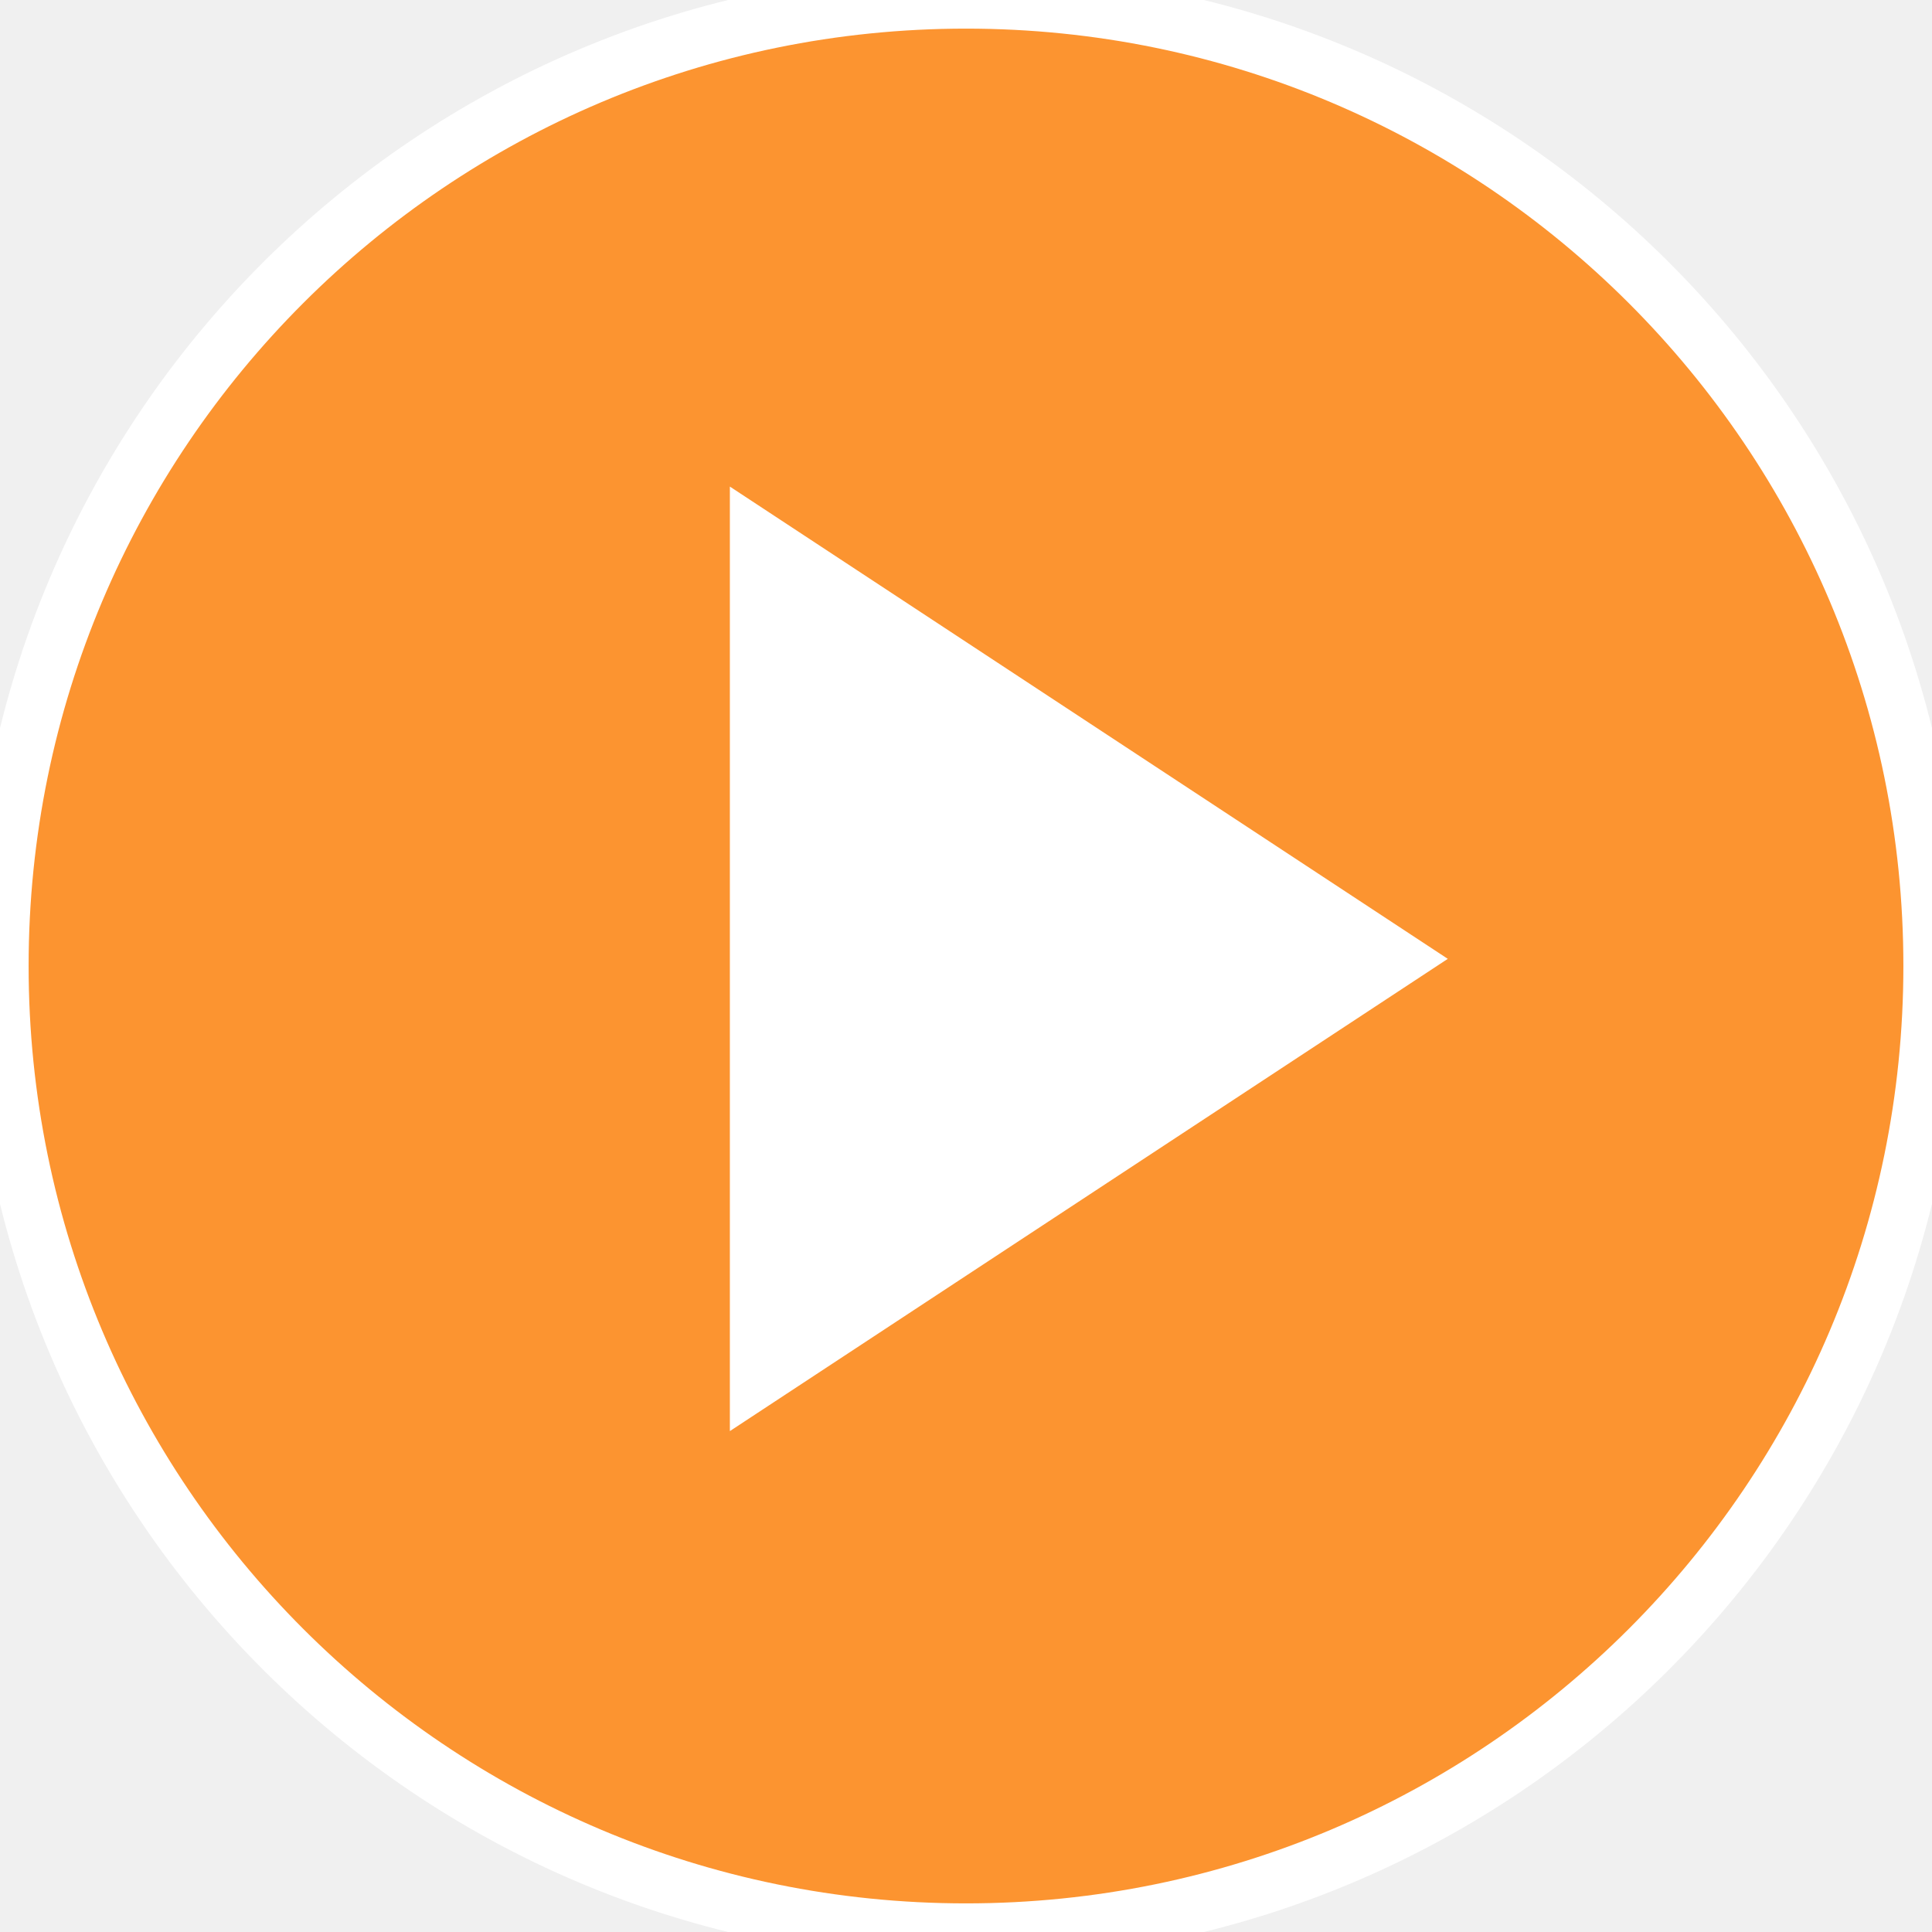
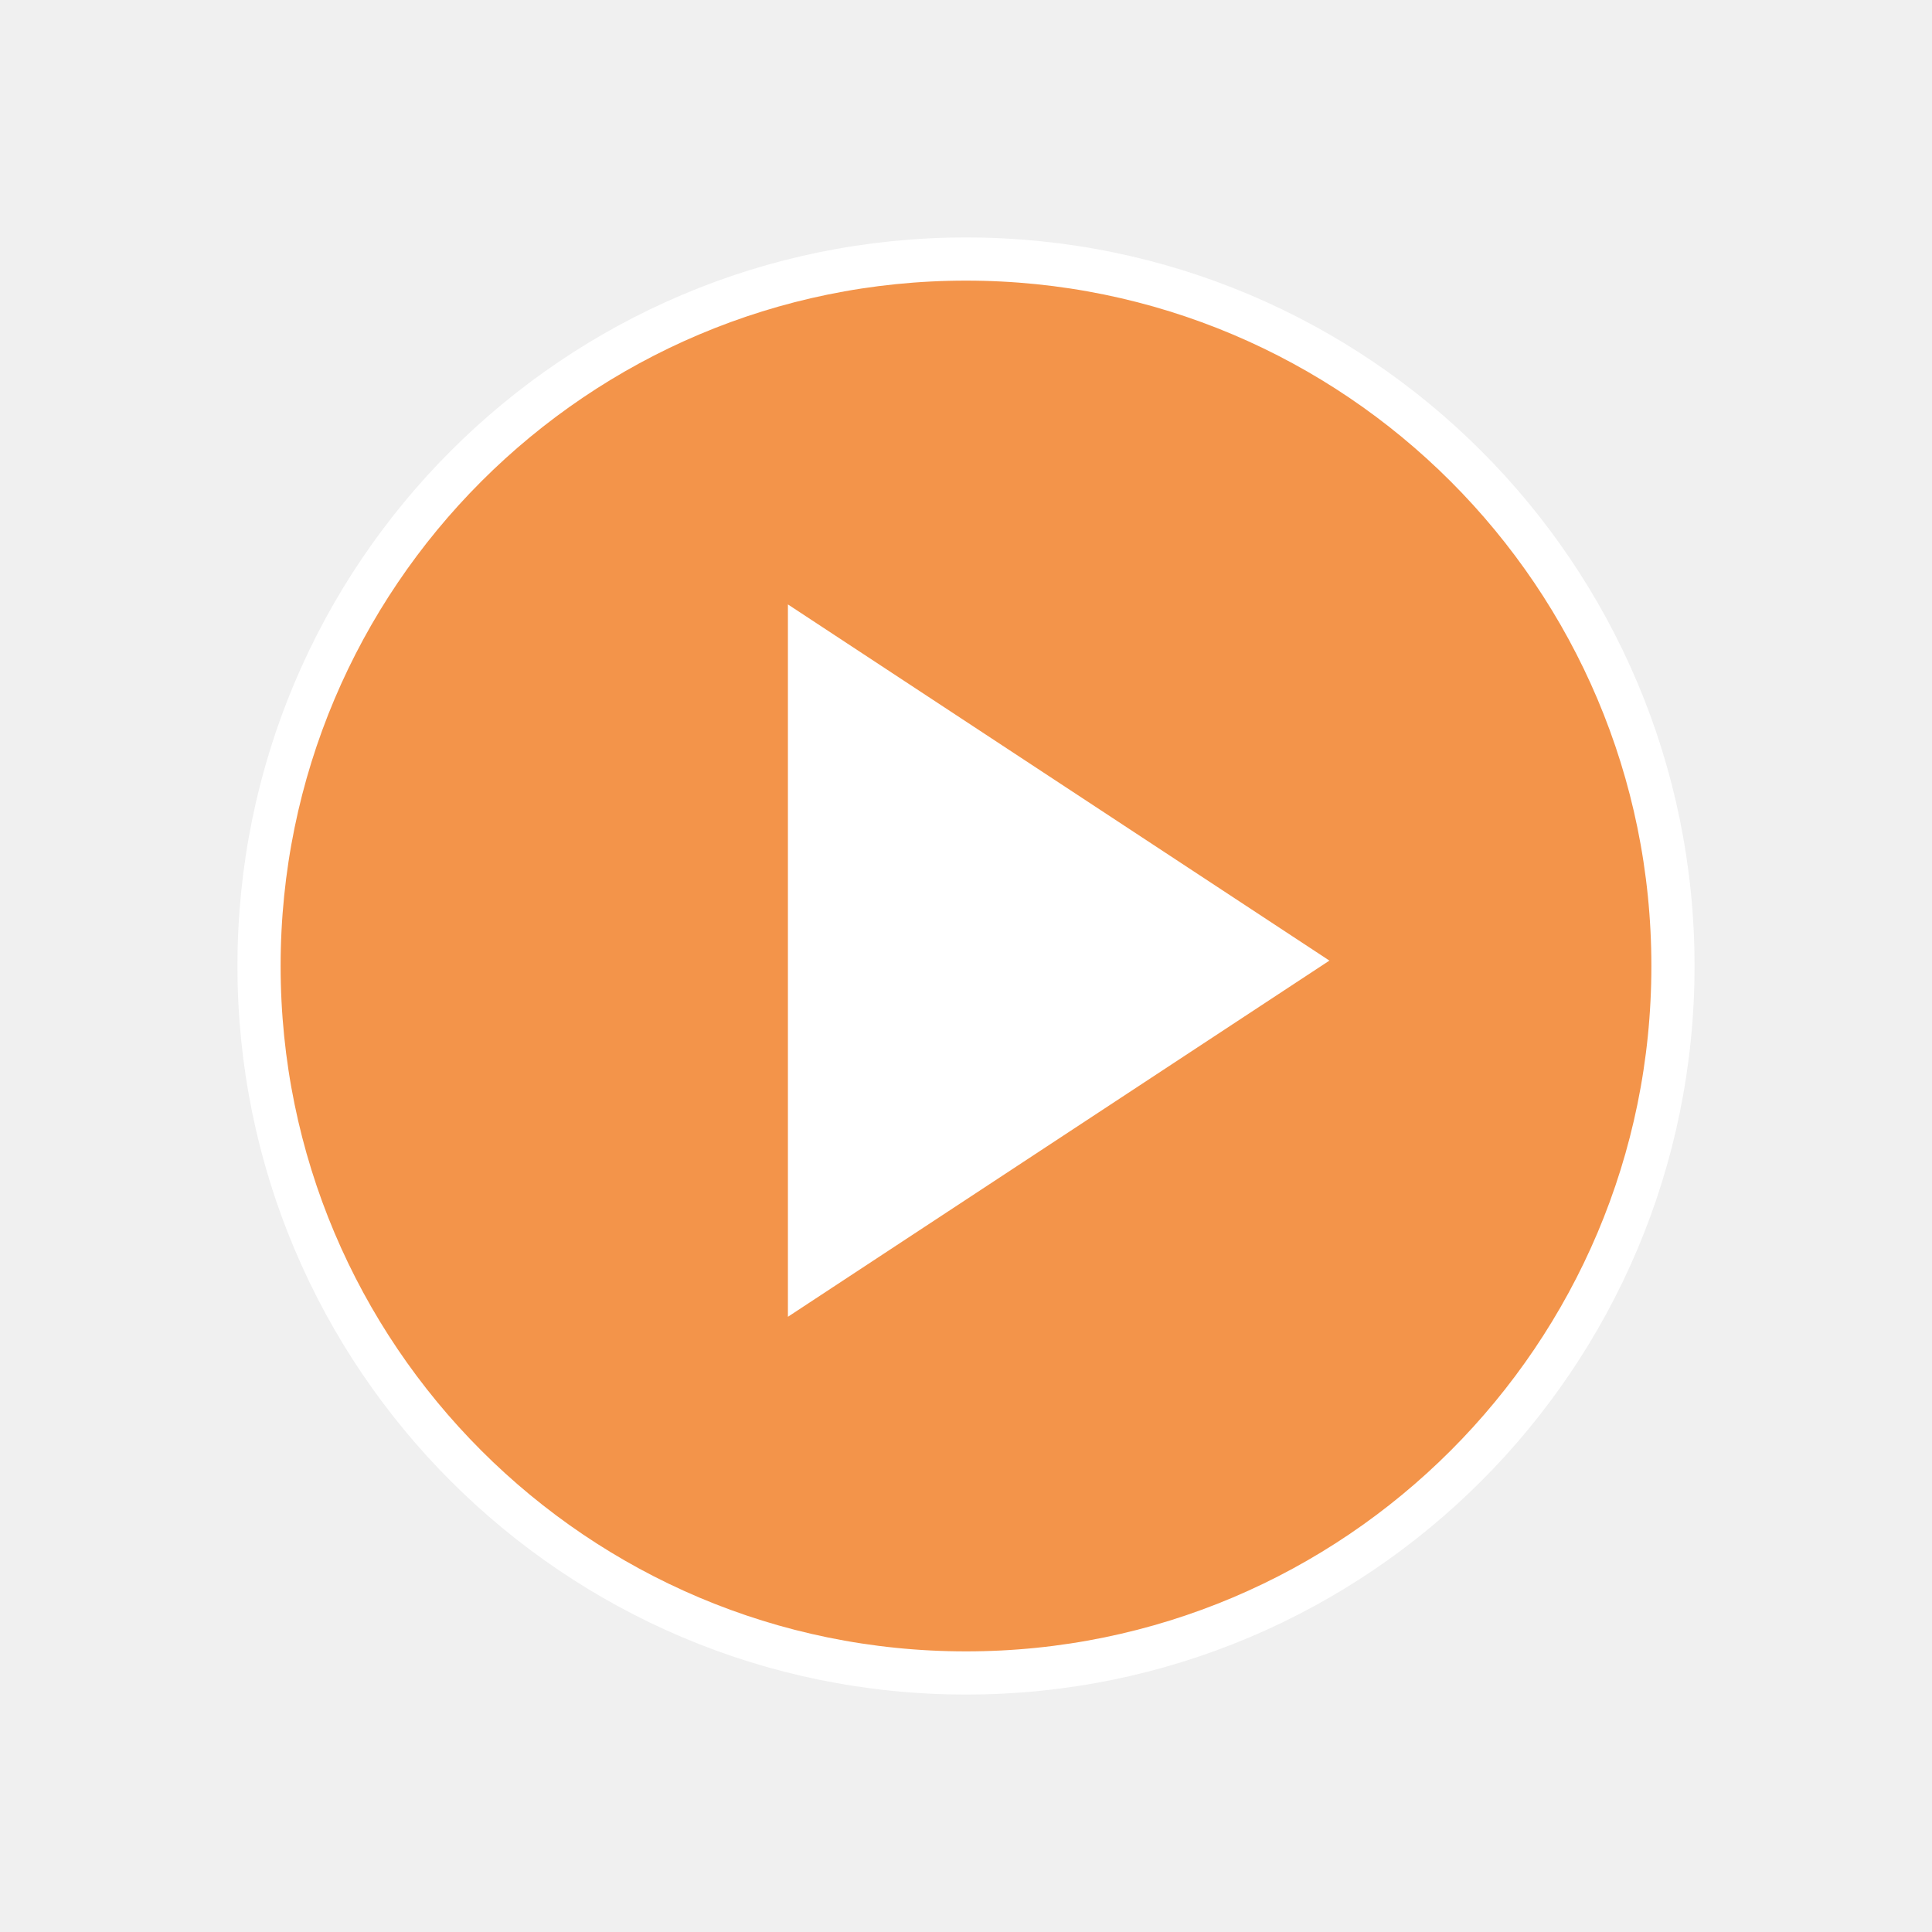
- <svg xmlns="http://www.w3.org/2000/svg" width="135px" height="135px" viewBox="0 0 135 135" version="1.1">
-   <defs />
-   <g id="Page-1" stroke="none" stroke-width="1" fill="none" fill-rule="evenodd">
-     <g id="Desktop" transform="translate(-833, -4796)">
-       <g id="highlights" transform="translate(0, 4434)">
-         <g id="play" transform="translate(833, 362)">
-           <circle id="Oval-13" stroke="#FFFFFF" stroke-width="4" fill-opacity="0.8" fill="#FF7D00" cx="67.5" cy="67.5" r="67.5" />
-           <path d="M51,34 L101.165,67 L51,100 L51,34 Z" id="Rectangle-38" fill="#FFFFFF" />
-         </g>
+ <svg xmlns="http://www.w3.org/2000/svg" xmlns:xlink="http://www.w3.org/1999/xlink" version="1.1" id="Layer_1" x="0px" y="0px" viewBox="0 0 179 179" enable-background="new 0 0 179 179" xml:space="preserve">
+   <g>
+     <defs>
+       <path id="SVGID_1_" d="M89.5,155C53.33,155,24,125.67,24,89.5C24,53.33,53.33,24,89.5,24c36.17,0,65.5,29.33,65.5,65.5    C155,125.67,125.67,155,89.5,155z M89.5,159c38.38,0,69.5-31.12,69.5-69.5S127.88,20,89.5,20S20,51.12,20,89.5S51.12,159,89.5,159    z M0,0h179v179H0V0z" />
+     </defs>
+     <clipPath id="SVGID_2_">
+       <use xlink:href="#SVGID_1_" overflow="visible" />
+     </clipPath>
+     <g clip-path="url(#SVGID_2_)">
+       <defs>
+         <circle id="SVGID_3_" cx="89.5" cy="89.5" r="67.5" />
+       </defs>
+       <clipPath id="SVGID_4_">
+         <use xlink:href="#SVGID_3_" overflow="visible" />
+       </clipPath>
+       <g clip-path="url(#SVGID_4_)">
+         <defs>
+           <rect id="SVGID_5_" x="-811" y="-4774" width="1800" height="9840" />
+         </defs>
+         <clipPath id="SVGID_6_">
+           <use xlink:href="#SVGID_5_" overflow="visible" />
+         </clipPath>
+         <circle opacity="0.8" clip-path="url(#SVGID_6_)" fill-rule="evenodd" clip-rule="evenodd" fill="#F47D20" cx="89.5" cy="89.5" r="67.5" />
      </g>
    </g>
  </g>
+   <g>
+     <defs>
+       <circle id="SVGID_7_" cx="89.5" cy="89.5" r="67.5" />
+     </defs>
+     <clipPath id="SVGID_8_">
+       <use xlink:href="#SVGID_7_" overflow="visible" />
+     </clipPath>
+     <g clip-path="url(#SVGID_8_)">
+       <defs>
+         <rect id="SVGID_9_" x="-811" y="-4774" width="1800" height="9840" />
+       </defs>
+       <clipPath id="SVGID_10_">
+         <use xlink:href="#SVGID_9_" overflow="visible" />
+       </clipPath>
+       <circle clip-path="url(#SVGID_10_)" fill="none" stroke="#FFFFFF" stroke-width="8" stroke-miterlimit="10" cx="89.5" cy="89.5" r="67.5" />
+     </g>
+   </g>
+   <g>
+     <defs>
+       <polygon id="SVGID_11_" points="73,56 123.17,89 73,122   " />
+     </defs>
+     <clipPath id="SVGID_12_">
+       <use xlink:href="#SVGID_11_" overflow="visible" />
+     </clipPath>
+     <g clip-path="url(#SVGID_12_)">
+       <defs>
+         <rect id="SVGID_13_" x="-811" y="-4774" width="1800" height="9840" />
+       </defs>
+       <clipPath id="SVGID_14_">
+         <use xlink:href="#SVGID_13_" overflow="visible" />
+       </clipPath>
+       <rect x="68" y="51" clip-path="url(#SVGID_14_)" fill="#FFFFFF" width="60.17" height="76" />
+     </g>
+   </g>
</svg>
